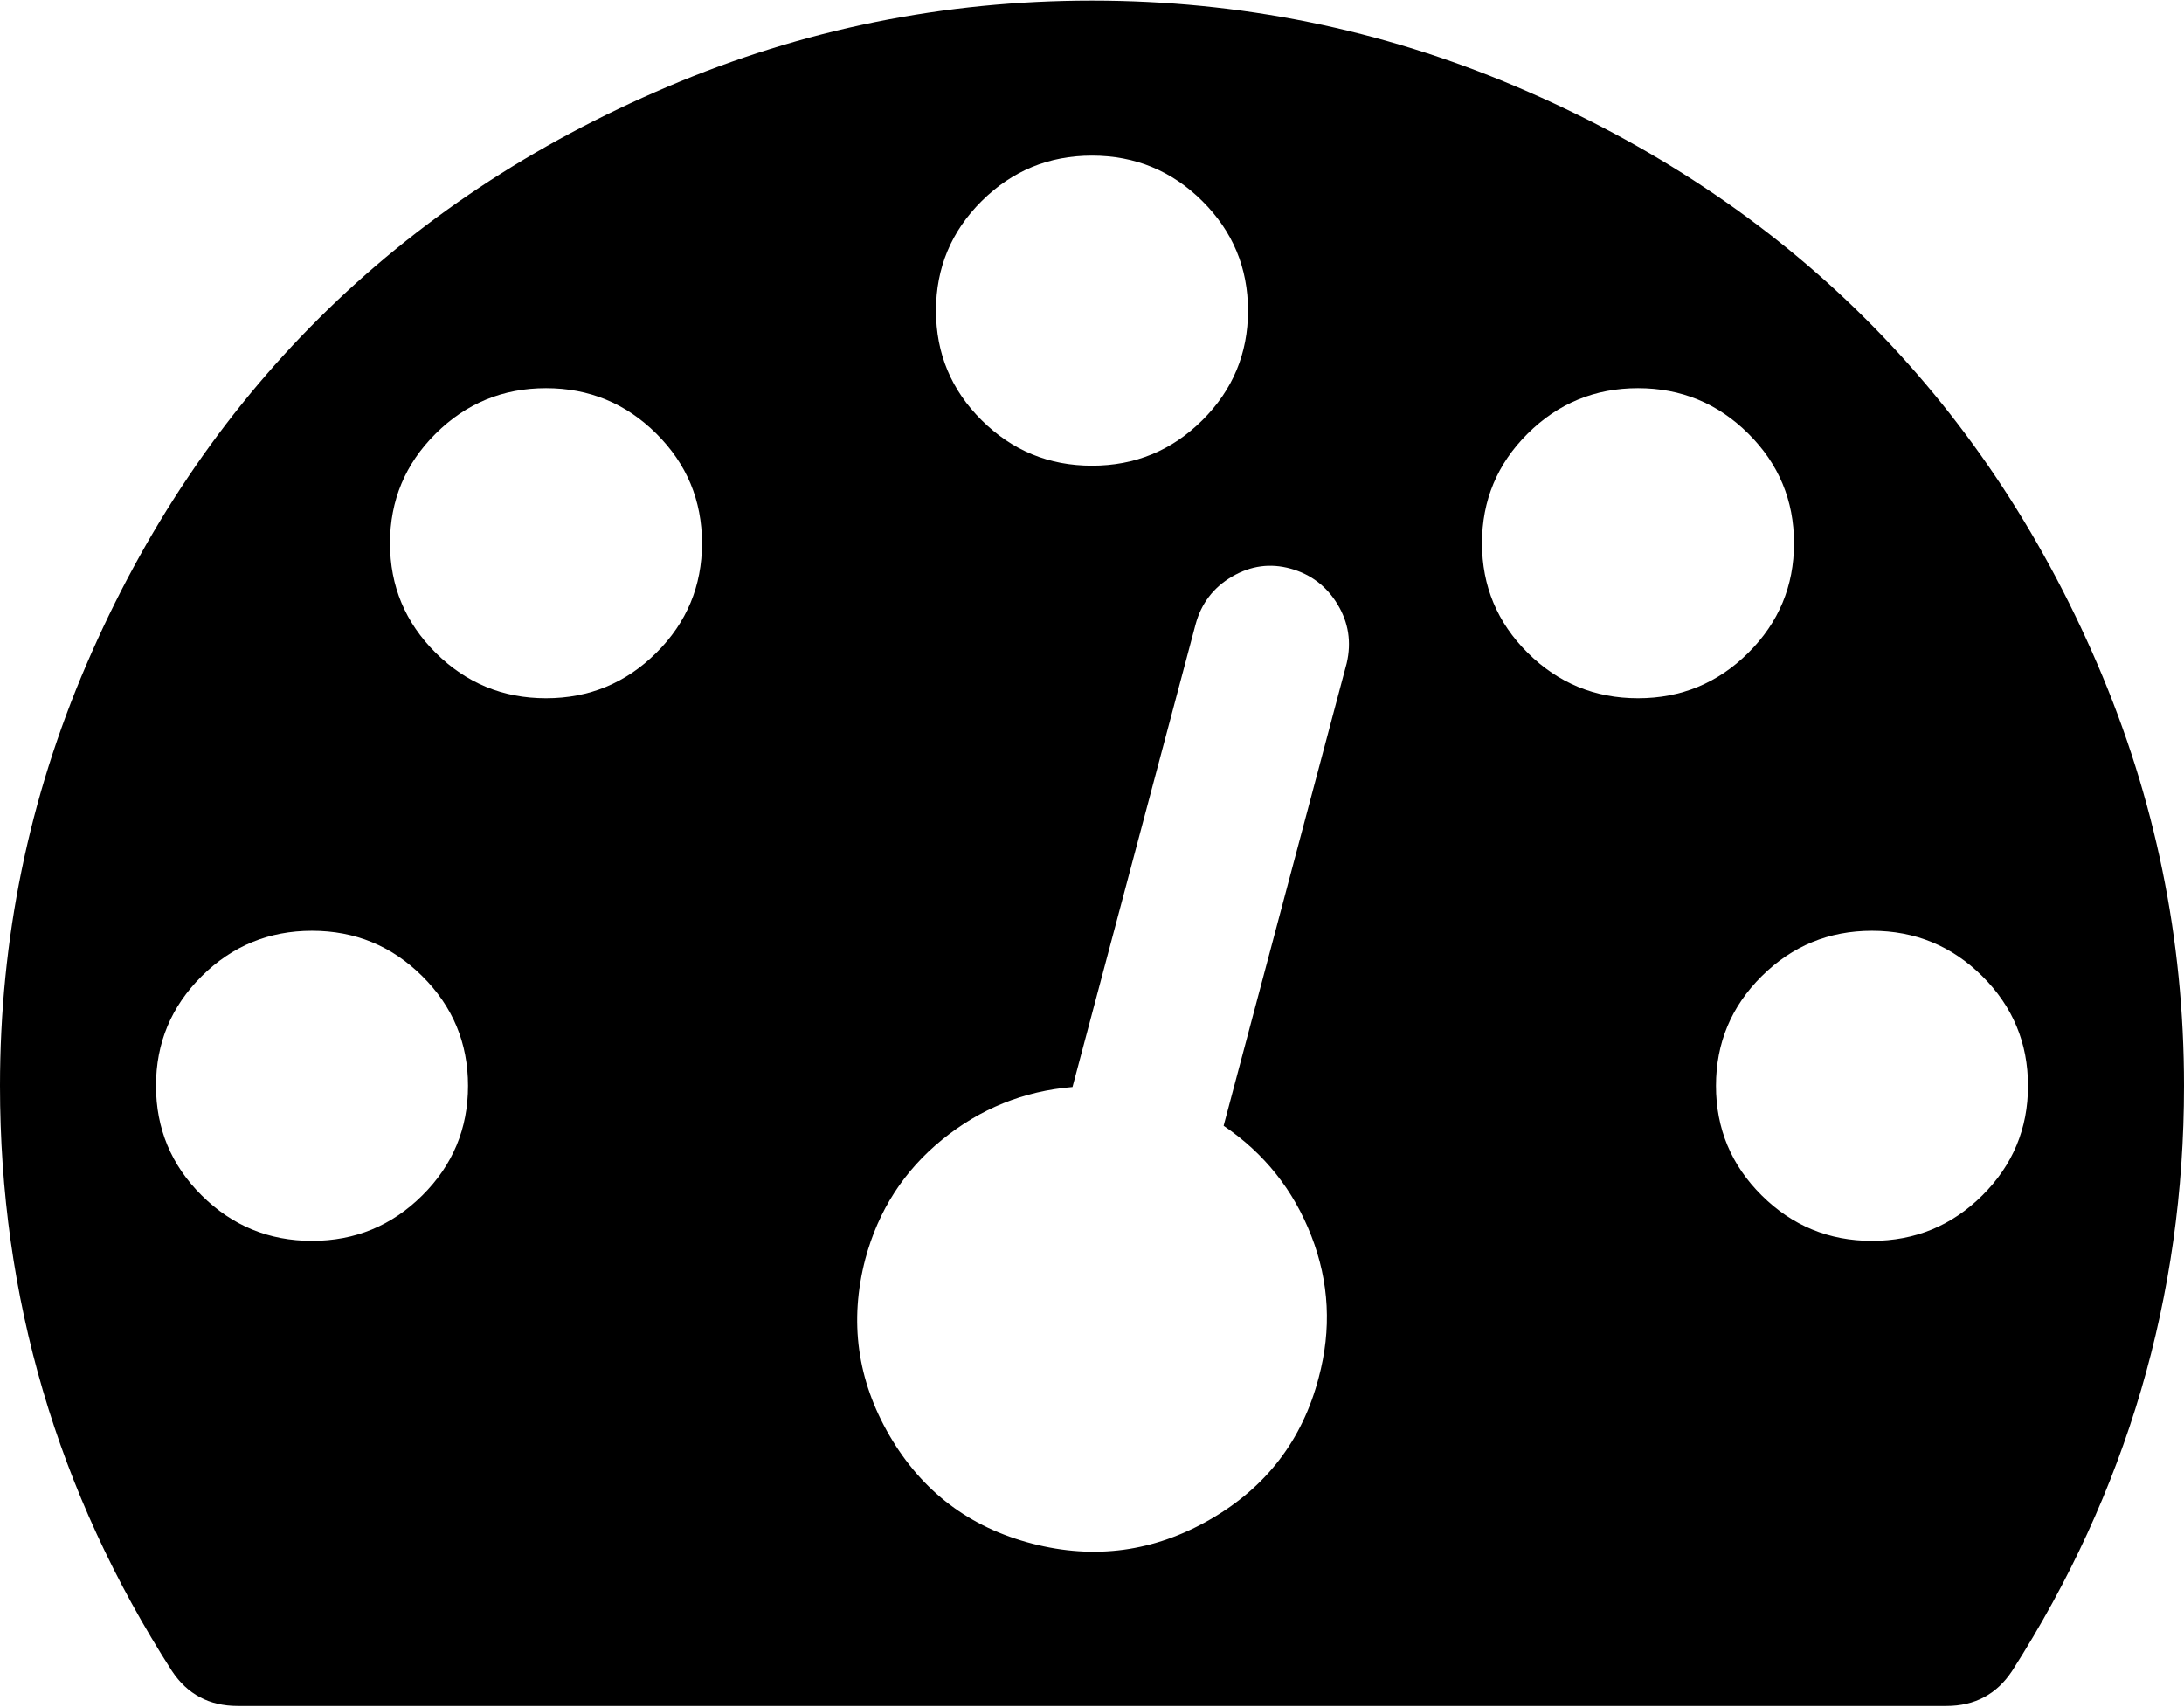
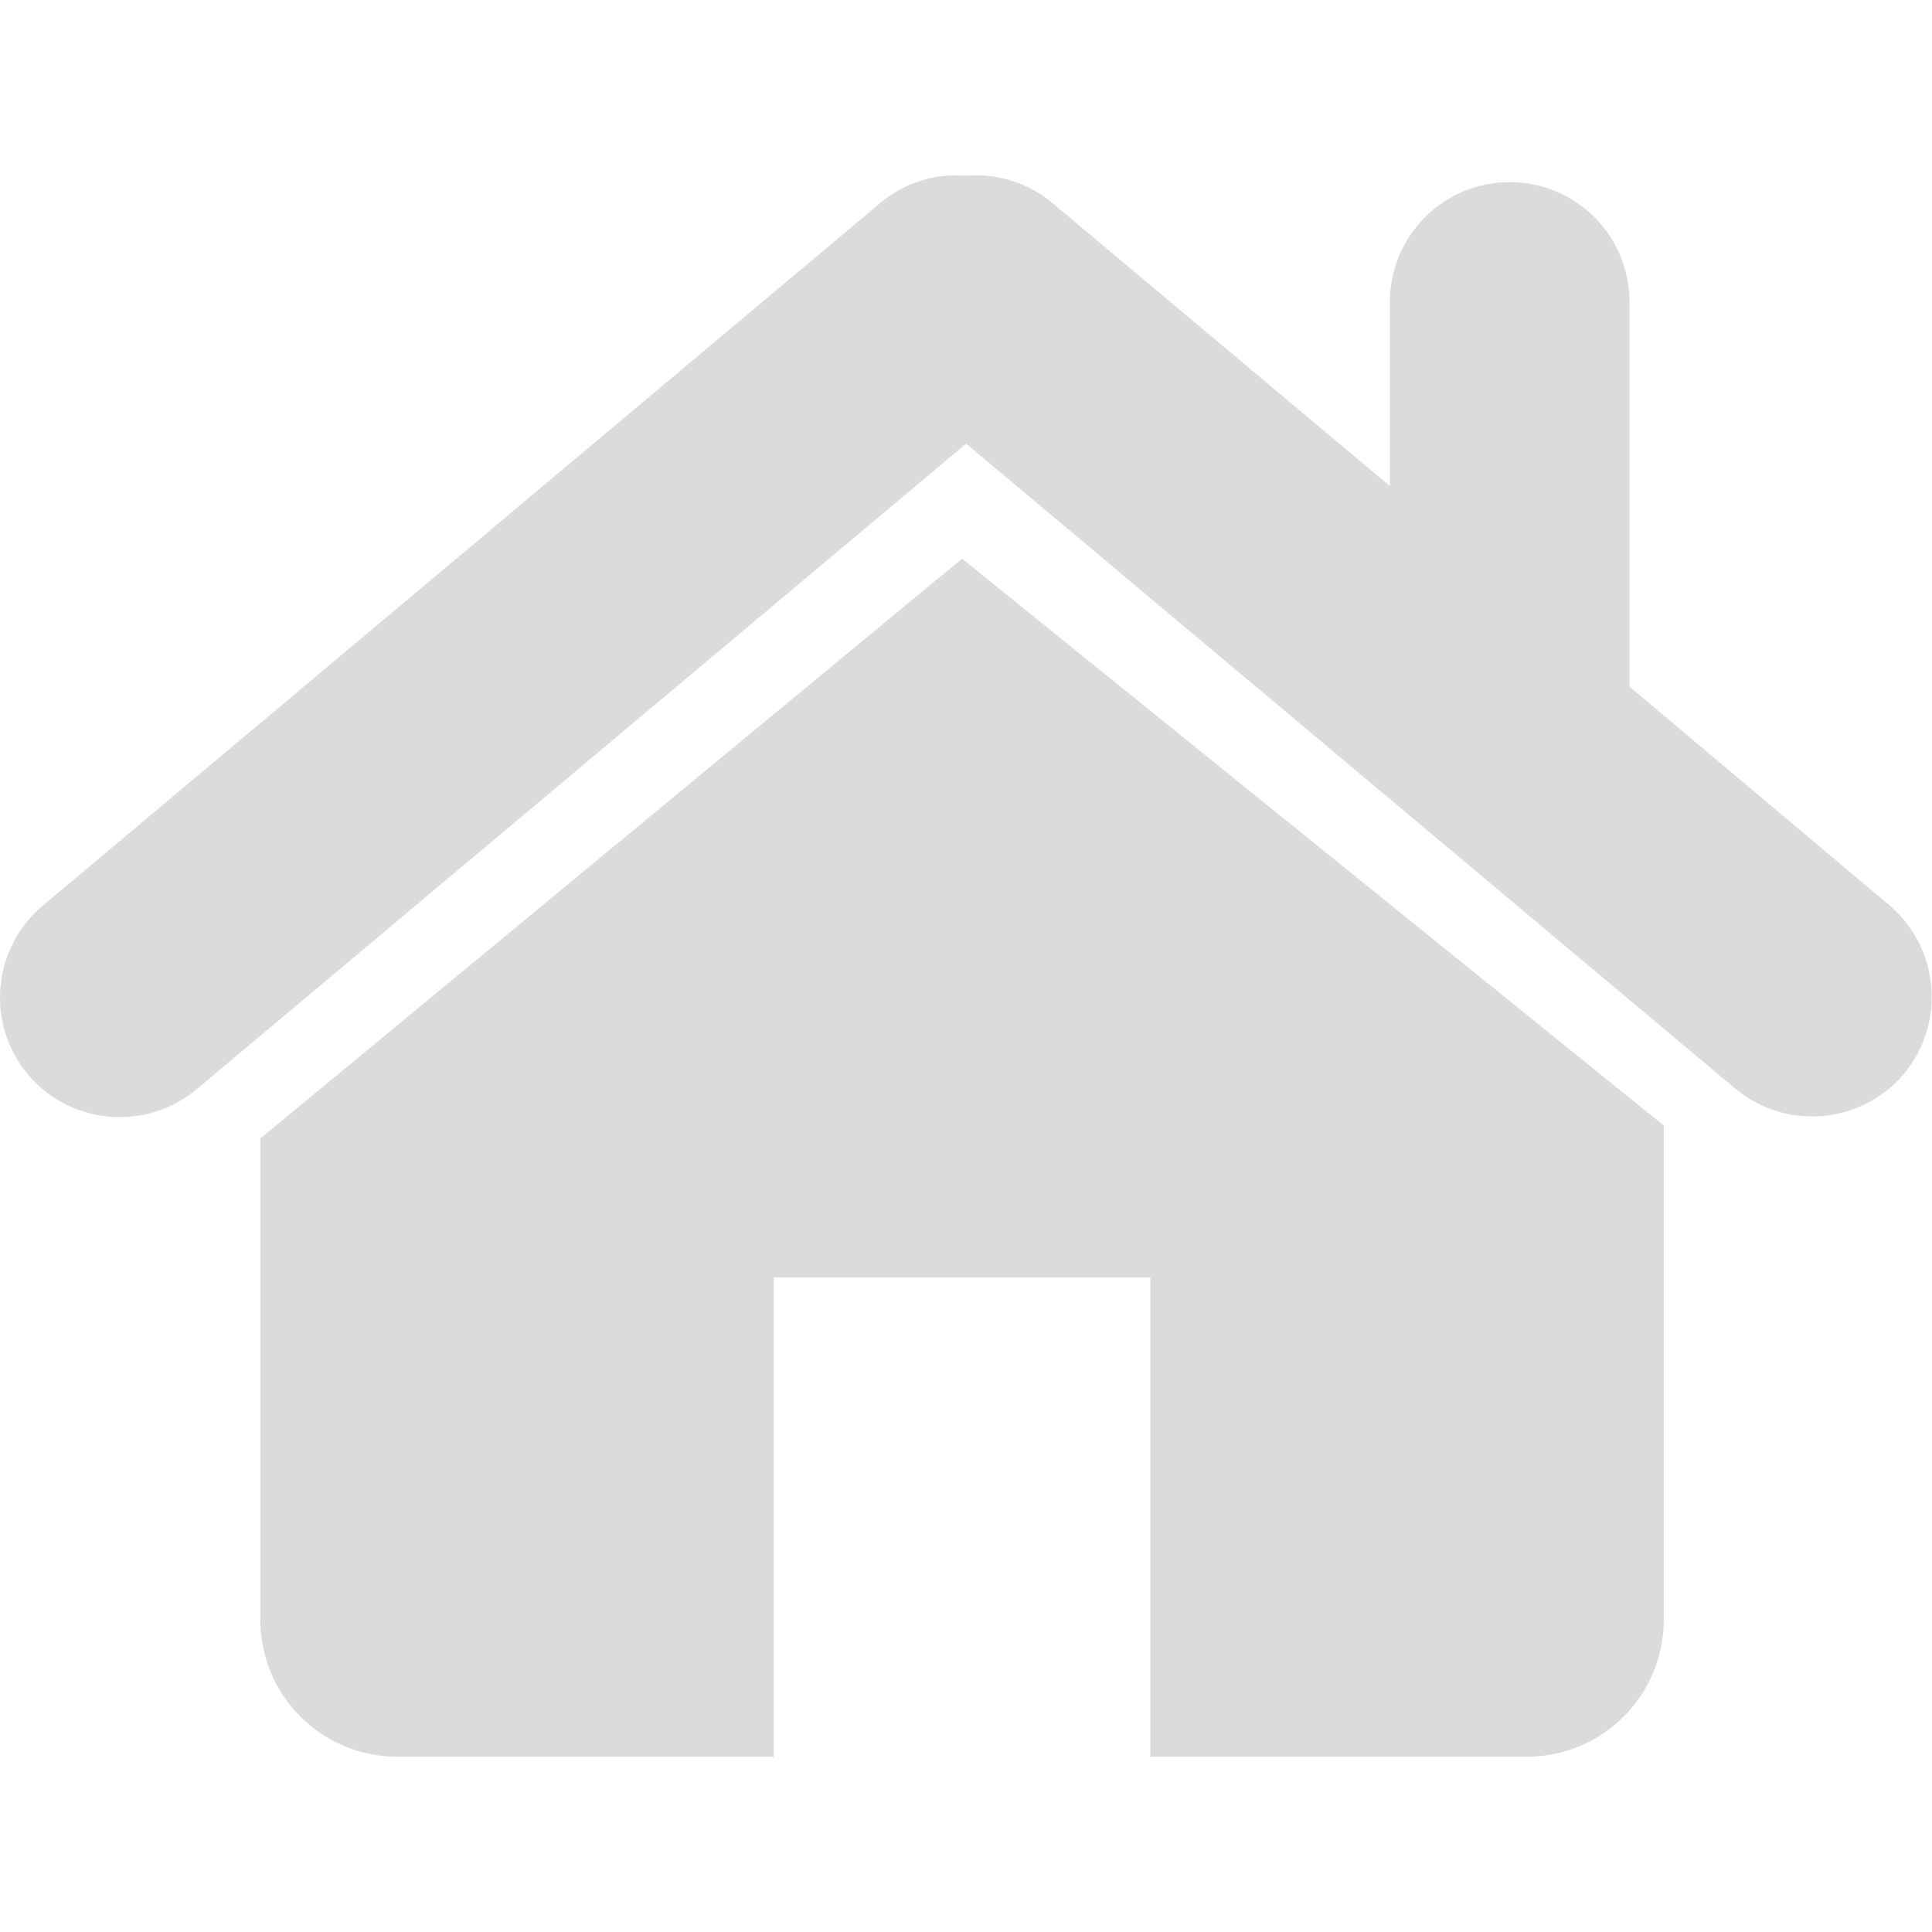
- <svg xmlns="http://www.w3.org/2000/svg" width="128" height="100">
-   <path d="M27.429 63.638c0-2.508-.893-4.65-2.679-6.424-1.786-1.775-3.94-2.662-6.464-2.662-2.524 0-4.679.887-6.465 2.662-1.785 1.774-2.678 3.916-2.678 6.424 0 2.508.893 4.65 2.678 6.424 1.786 1.775 3.94 2.662 6.465 2.662 2.524 0 4.678-.887 6.464-2.662 1.786-1.775 2.679-3.916 2.679-6.424zm13.714-31.801c0-2.508-.893-4.65-2.679-6.424-1.785-1.775-3.94-2.662-6.464-2.662-2.524 0-4.679.887-6.464 2.662-1.786 1.774-2.679 3.916-2.679 6.424 0 2.508.893 4.65 2.679 6.424 1.785 1.774 3.94 2.662 6.464 2.662 2.524 0 4.679-.888 6.464-2.662 1.786-1.775 2.679-3.916 2.679-6.424zM71.714 65.98l7.215-27.116c.285-1.23.107-2.378-.536-3.443-.643-1.064-1.56-1.762-2.75-2.094-1.19-.33-2.333-.177-3.429.462-1.095.639-1.81 1.573-2.143 2.804l-7.214 27.116c-2.857.237-5.405 1.266-7.643 3.088-2.238 1.822-3.738 4.152-4.5 6.992-.952 3.644-.476 7.098 1.429 10.364 1.905 3.265 4.69 5.37 8.357 6.317 3.667.947 7.143.474 10.429-1.42 3.285-1.892 5.404-4.66 6.357-8.305.762-2.84.619-5.607-.429-8.305-1.047-2.697-2.762-4.85-5.143-6.46zm47.143-2.342c0-2.508-.893-4.65-2.678-6.424-1.786-1.775-3.94-2.662-6.465-2.662-2.524 0-4.678.887-6.464 2.662-1.786 1.774-2.679 3.916-2.679 6.424 0 2.508.893 4.65 2.679 6.424 1.786 1.775 3.94 2.662 6.464 2.662 2.524 0 4.679-.887 6.465-2.662 1.785-1.775 2.678-3.916 2.678-6.424zm-45.714-45.43c0-2.509-.893-4.65-2.679-6.425C68.68 10.01 66.524 9.122 64 9.122c-2.524 0-4.679.887-6.464 2.661-1.786 1.775-2.679 3.916-2.679 6.425 0 2.508.893 4.65 2.679 6.424 1.785 1.774 3.94 2.662 6.464 2.662 2.524 0 4.679-.888 6.464-2.662 1.786-1.775 2.679-3.916 2.679-6.424zm32 13.629c0-2.508-.893-4.65-2.679-6.424-1.785-1.775-3.94-2.662-6.464-2.662-2.524 0-4.679.887-6.464 2.662-1.786 1.774-2.679 3.916-2.679 6.424 0 2.508.893 4.65 2.679 6.424 1.785 1.774 3.94 2.662 6.464 2.662 2.524 0 4.679-.888 6.464-2.662 1.786-1.775 2.679-3.916 2.679-6.424zM128 63.638c0 12.351-3.357 23.78-10.071 34.286-.905 1.372-2.19 2.058-3.858 2.058H13.93c-1.667 0-2.953-.686-3.858-2.058C3.357 87.465 0 76.037 0 63.638c0-8.613 1.69-16.847 5.071-24.703C8.452 31.08 13 24.312 18.714 18.634c5.715-5.68 12.524-10.199 20.429-13.559C47.048 1.715 55.333.035 64 .035c8.667 0 16.952 1.68 24.857 5.04 7.905 3.36 14.714 7.88 20.429 13.559 5.714 5.678 10.262 12.446 13.643 20.301 3.38 7.856 5.071 16.09 5.071 24.703z" />
+ <svg xmlns="http://www.w3.org/2000/svg" t="1683682107050" class="icon" viewBox="0 0 1251 1024" version="1.1" p-id="6951" width="200" height="200">
+   <path d="M1223.813 472.99l-168.672-141.853V82.009a77.576 77.576 0 0 0-155.152 0v119.245L681.447 17.953a76.911 76.911 0 0 0-54.968-17.732h-1.773a76.246 76.246 0 0 0-54.746 17.732L27.595 472.99a77.797 77.797 0 0 0-9.531 109.271 77.797 77.797 0 0 0 109.271 9.531L625.593 173.77 1124.073 591.792a77.797 77.797 0 0 0 108.384-9.531 78.019 78.019 0 0 0-8.644-109.271z" fill="#dbdbdb" p-id="6952" />
+   <path d="M168.561 623.709V935.342a88.658 88.658 0 0 0 88.658 88.658h243.81v-310.303h243.81v310.303h243.81a88.658 88.658 0 0 0 88.658-88.658V615.287L622.933 248.242z" fill="#dbdbdb" p-id="6953" />
</svg>
